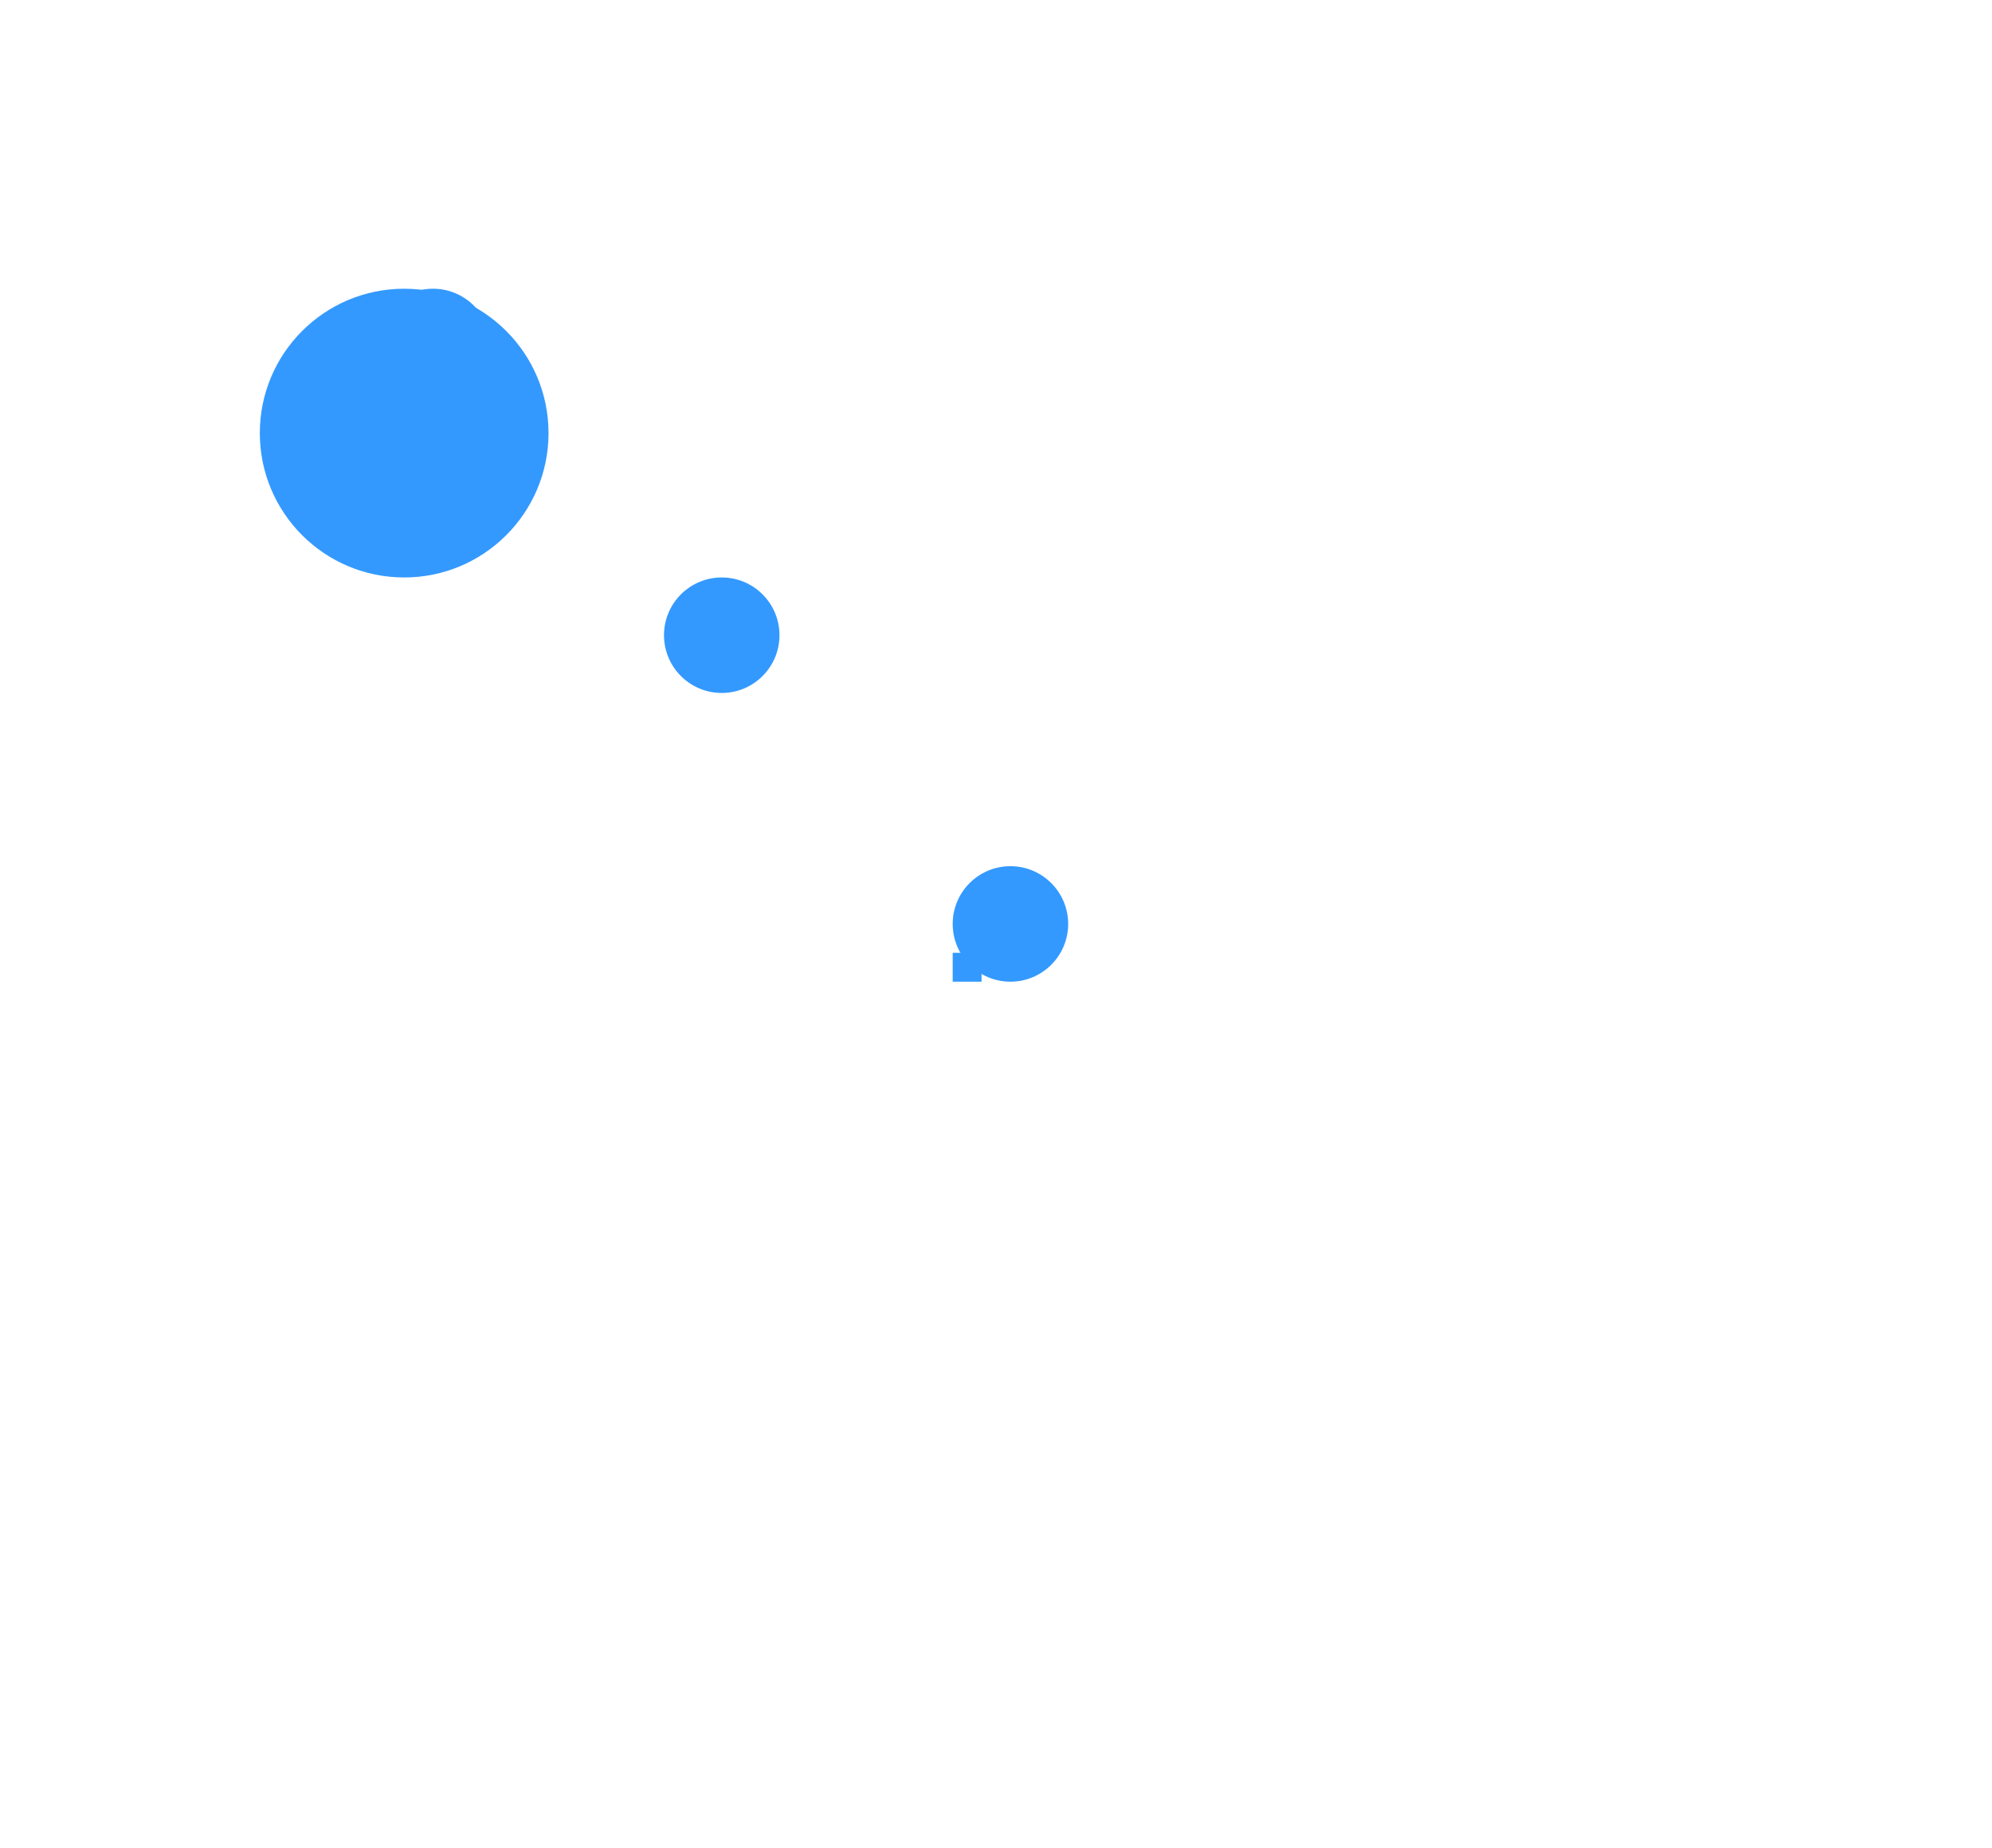
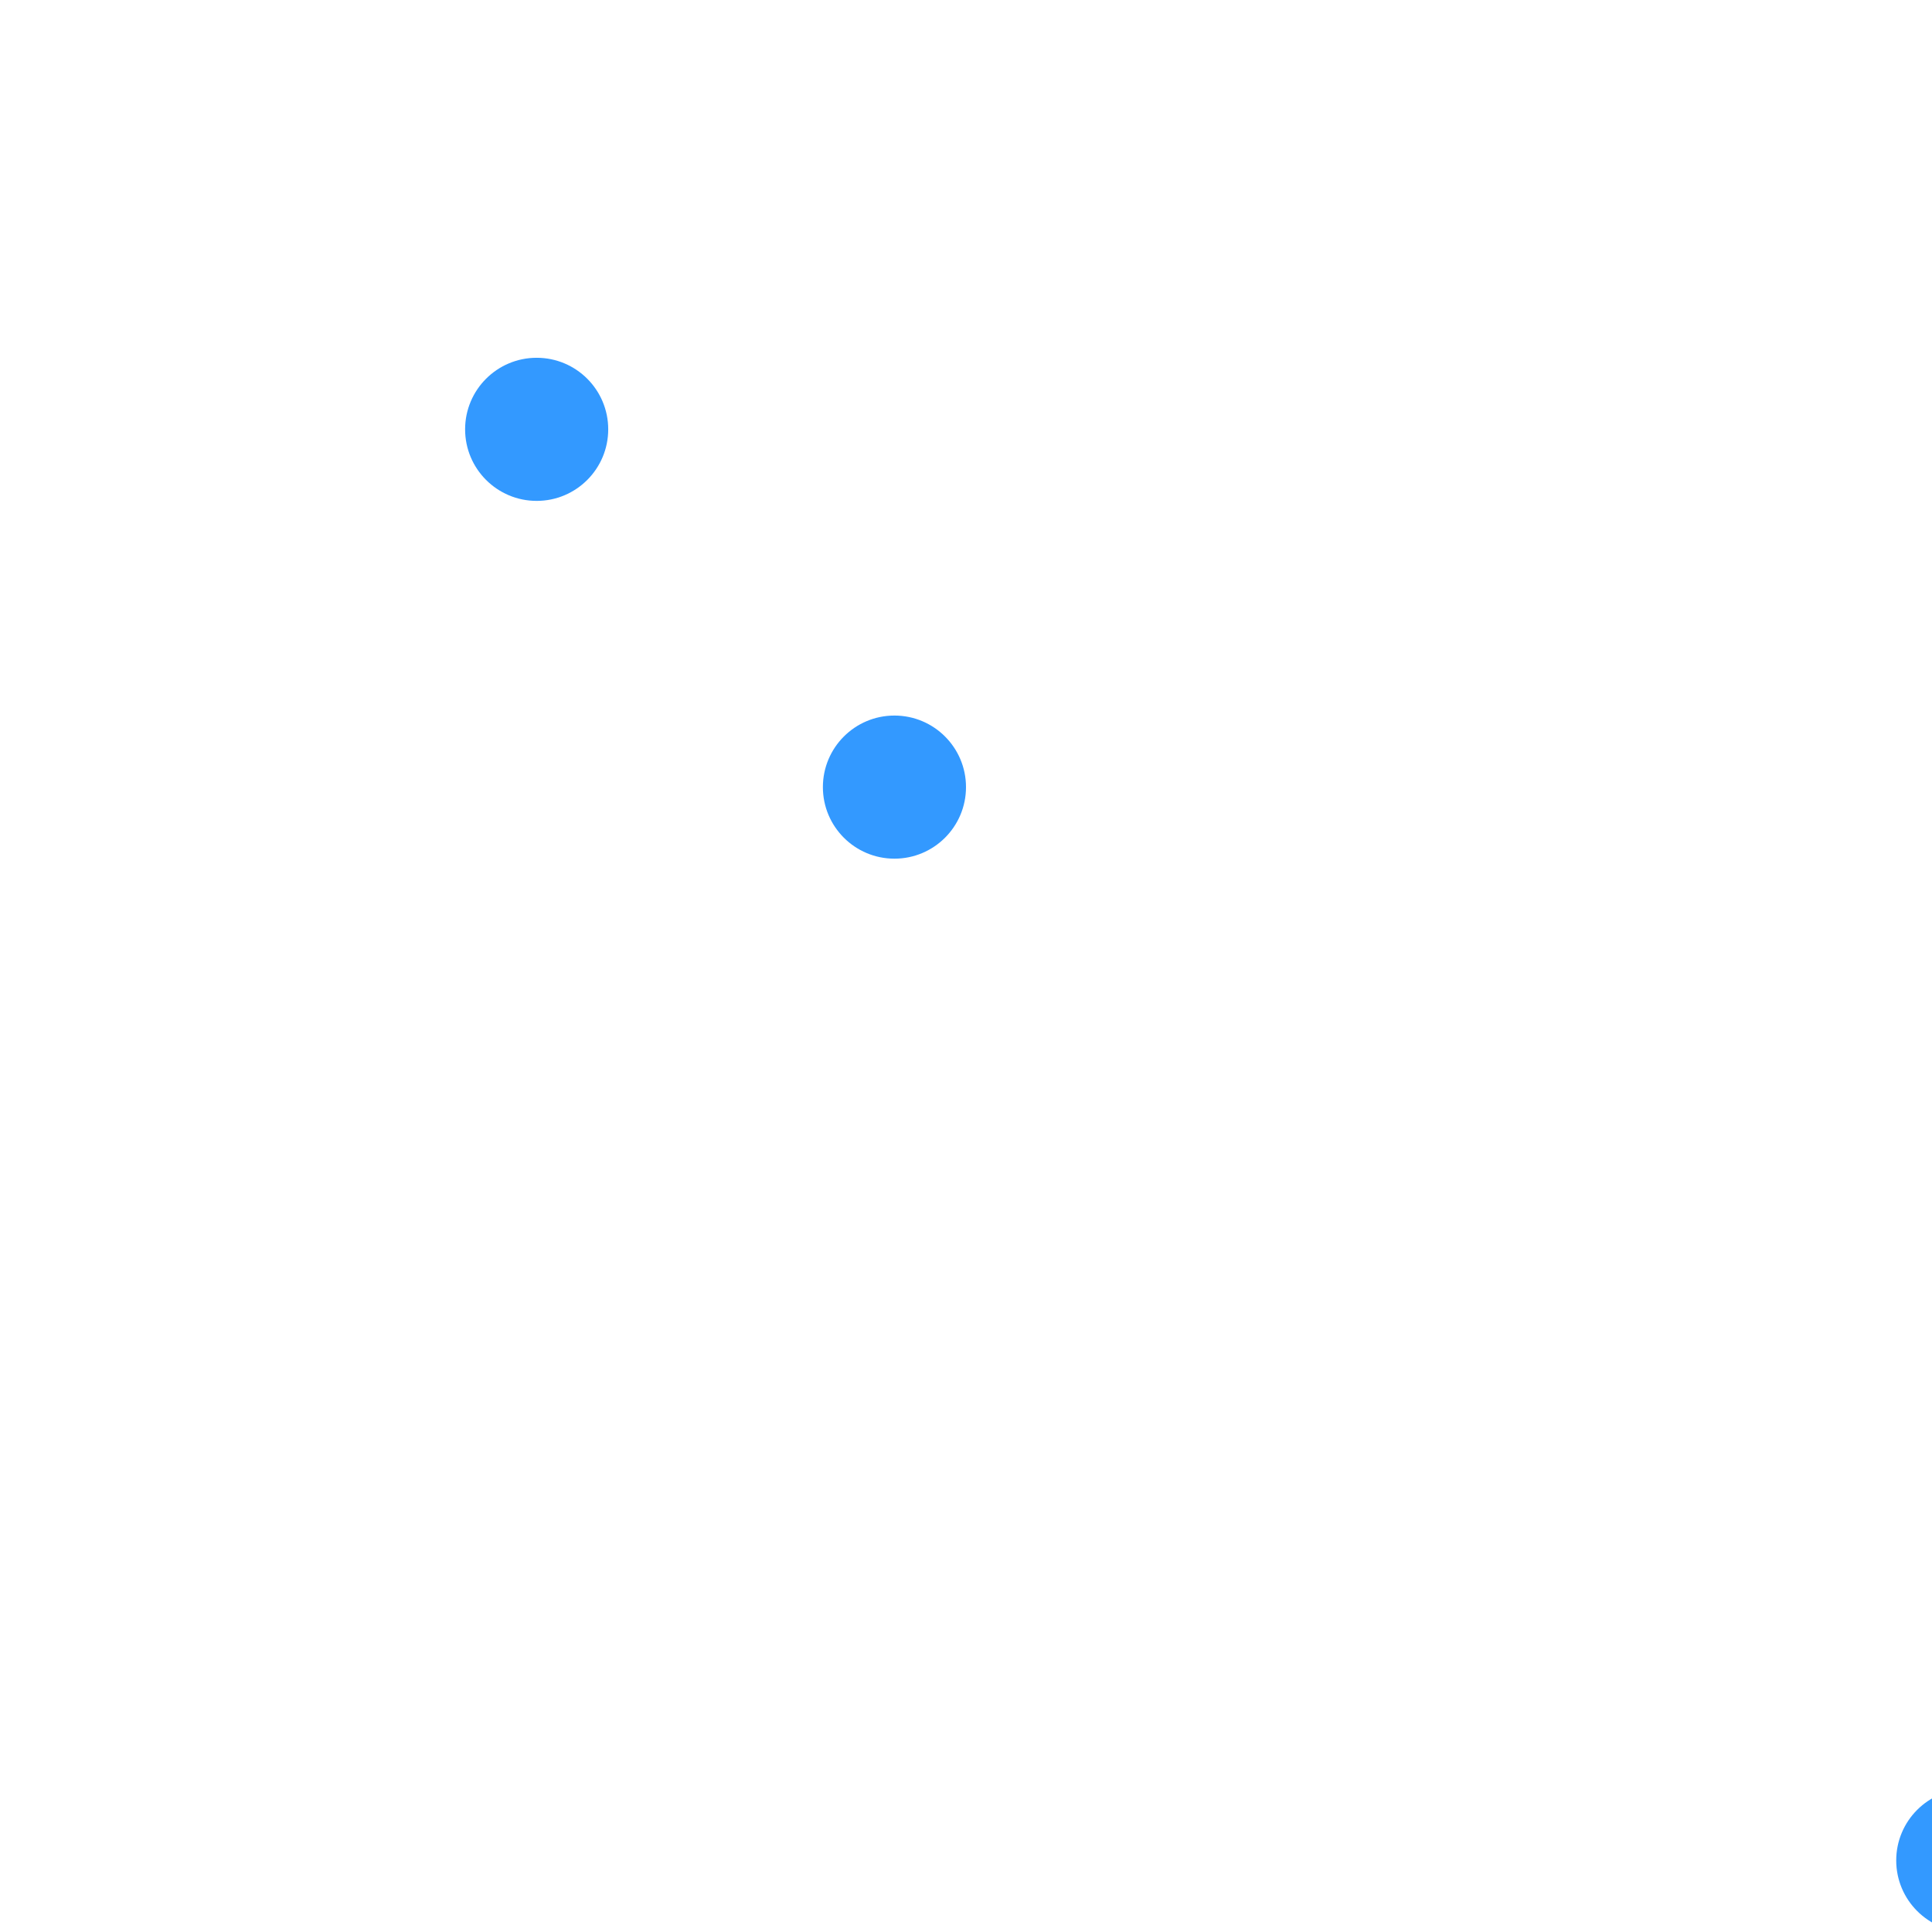
<svg>
-   <rect x="77" y="73" width="1" height="1" fill="#3399ff" />
-   <rect x="64" y="65" width="2" height="2" fill="#3399ff" />
-   <rect x="33" y="33" width="1" height="1" fill="#3399ff" />
-   <circle cx="35" cy="32" r="2" fill="#3399ff" />
-   <line x1="24" y1="25" x2="22" y2="22" fill="#3399ff" />
+   <circle cx="65" cy="62" r="2" fill="#3399ff" />
+   <circle cx="55" cy="52" r="2" fill="#3399ff" />
  <circle cx="25" cy="22" r="2" fill="#3399ff" />
-   <rect x="13" y="13" width="1" height="1" fill="#3399ff" />
-   <rect x="14" y="15" width="2" height="2" fill="#3399ff" />
-   <rect x="17" y="13" width="1" height="1" fill="#3399ff" />
-   <circle cx="14" cy="15" r="5" fill="#3399ff" />
  <line x1="14" y1="15" x2="12" y2="12" fill="#3399ff" />
  <circle cx="15" cy="12" r="2" fill="#3399ff" />
</svg>
